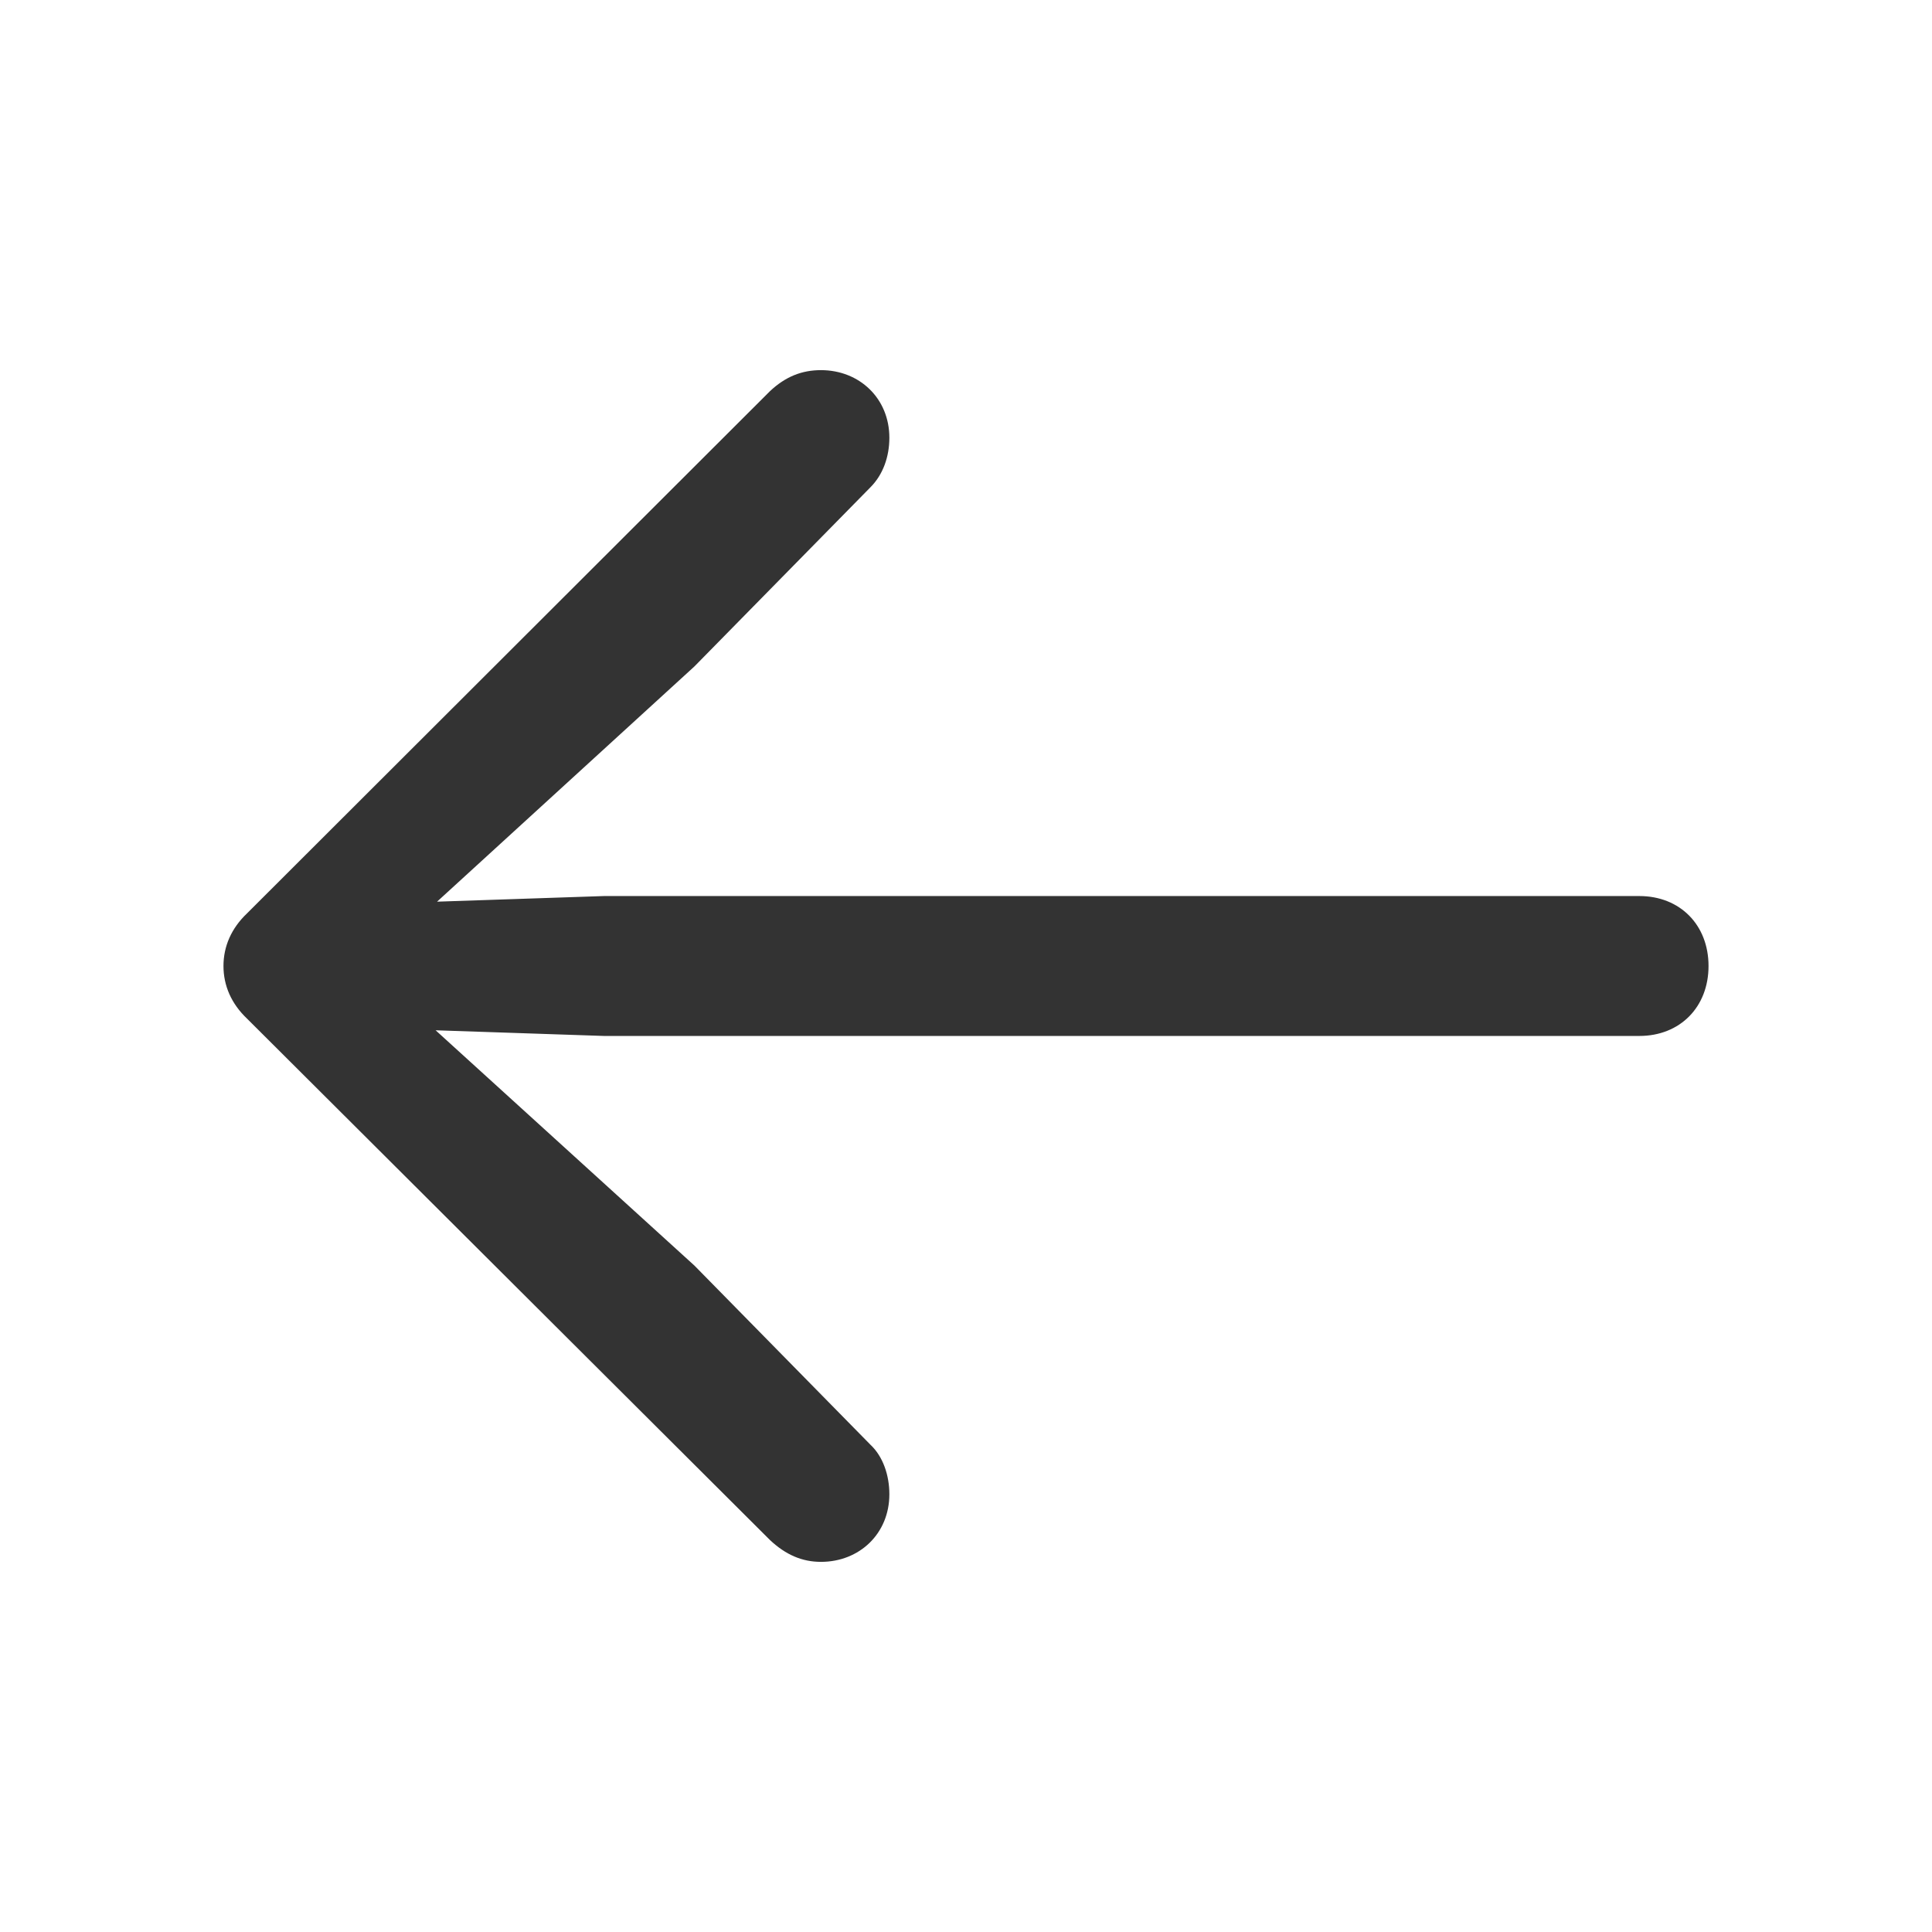
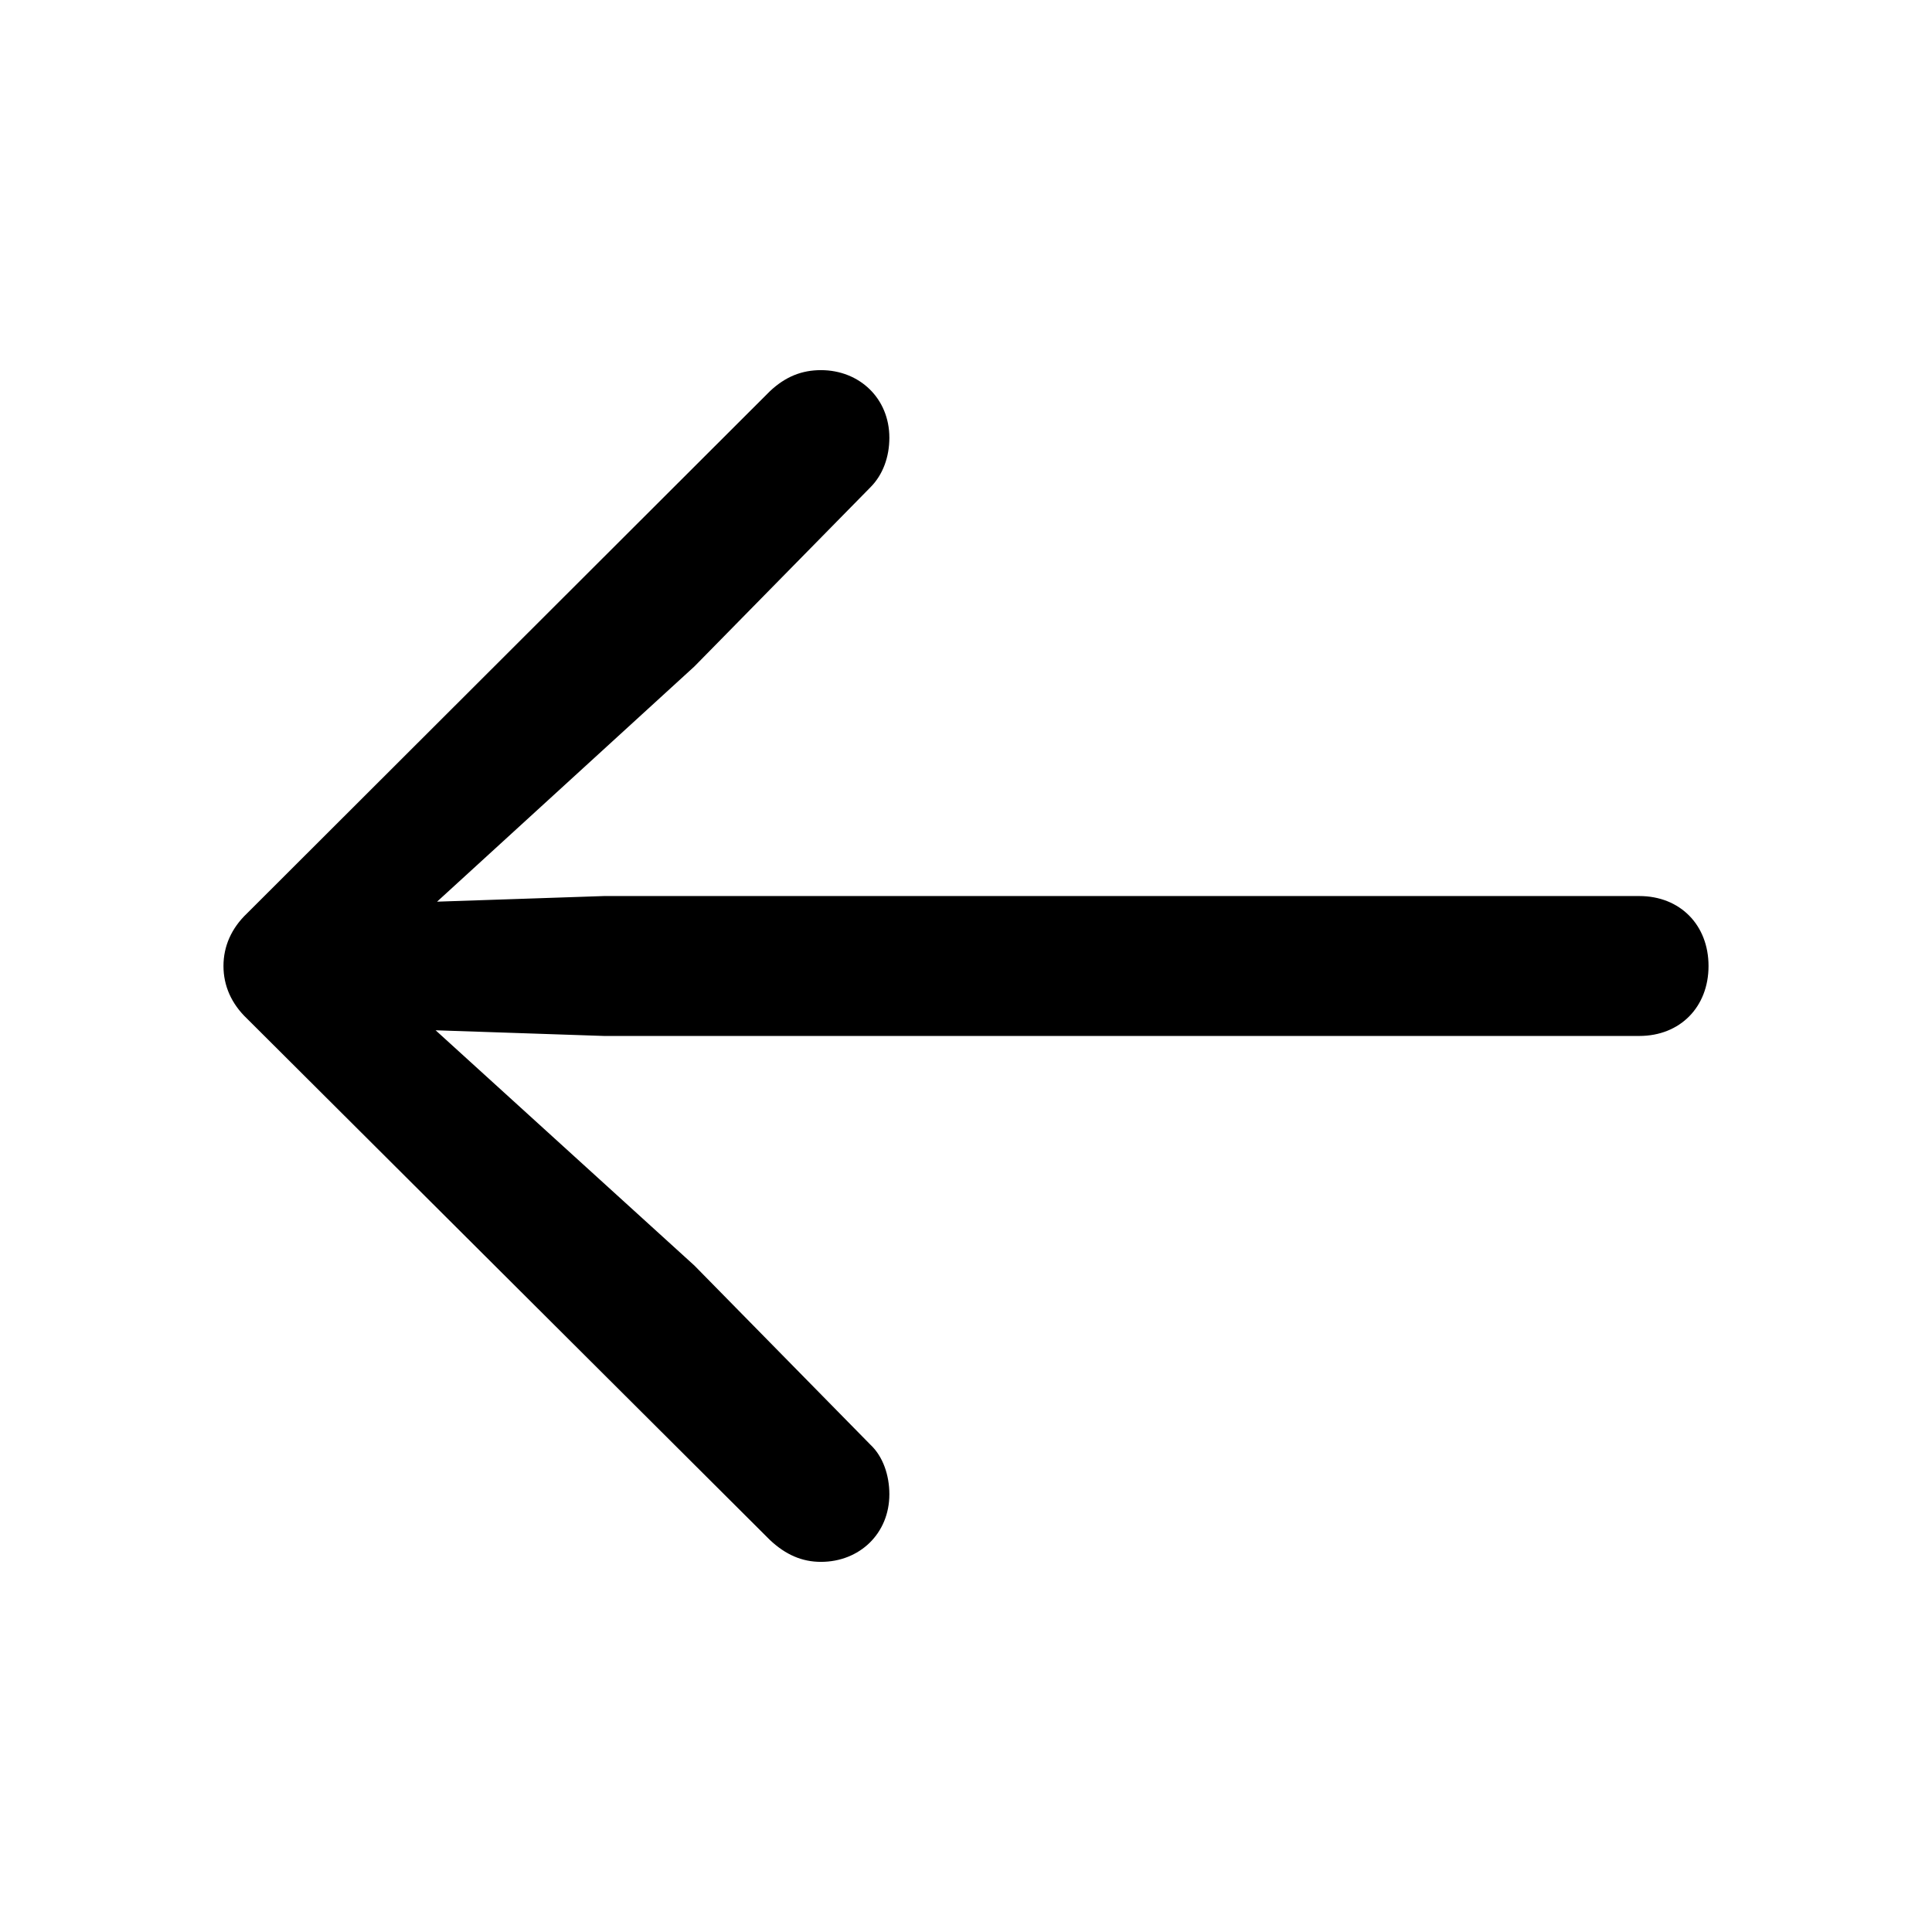
<svg xmlns="http://www.w3.org/2000/svg" preserveAspectRatio="none" overflow="visible" style="display: block;" width="24" height="24" viewBox="0 0 24 24" fill="none">
  <g id="HarmonyOS Icon">
-     <path id="Vector" d="M11.048 18.562C11.048 18.328 10.97 18.094 10.813 17.947L8.626 15.721L4.544 12.01L8.626 8.279L10.813 6.053C10.97 5.896 11.048 5.672 11.048 5.438C11.048 4.949 10.677 4.598 10.198 4.598C9.964 4.598 9.759 4.676 9.563 4.861L3.069 11.346C2.874 11.531 2.776 11.756 2.776 12C2.776 12.244 2.874 12.469 3.069 12.654L9.563 19.129C9.759 19.314 9.964 19.402 10.198 19.402C10.677 19.402 11.048 19.051 11.048 18.562ZM21.224 12C21.224 11.492 20.872 11.131 20.364 11.131L7.503 11.131L4.593 11.229C4.134 11.229 3.821 11.541 3.821 12C3.821 12.459 4.134 12.771 4.593 12.771L7.503 12.869L20.364 12.869C20.872 12.869 21.224 12.508 21.224 12Z" fill="currentColor" fill-opacity="0.8" />
+     <path id="Vector" d="M11.048 18.562C11.048 18.328 10.97 18.094 10.813 17.947L8.626 15.721L4.544 12.01L8.626 8.279L10.813 6.053C10.97 5.896 11.048 5.672 11.048 5.438C11.048 4.949 10.677 4.598 10.198 4.598C9.964 4.598 9.759 4.676 9.563 4.861L3.069 11.346C2.874 11.531 2.776 11.756 2.776 12C2.776 12.244 2.874 12.469 3.069 12.654L9.563 19.129C9.759 19.314 9.964 19.402 10.198 19.402C10.677 19.402 11.048 19.051 11.048 18.562ZM21.224 12C21.224 11.492 20.872 11.131 20.364 11.131L7.503 11.131L4.593 11.229C4.134 11.229 3.821 11.541 3.821 12C3.821 12.459 4.134 12.771 4.593 12.771L7.503 12.869L20.364 12.869C20.872 12.869 21.224 12.508 21.224 12Z" fill="currentColor" />
  </g>
</svg>
